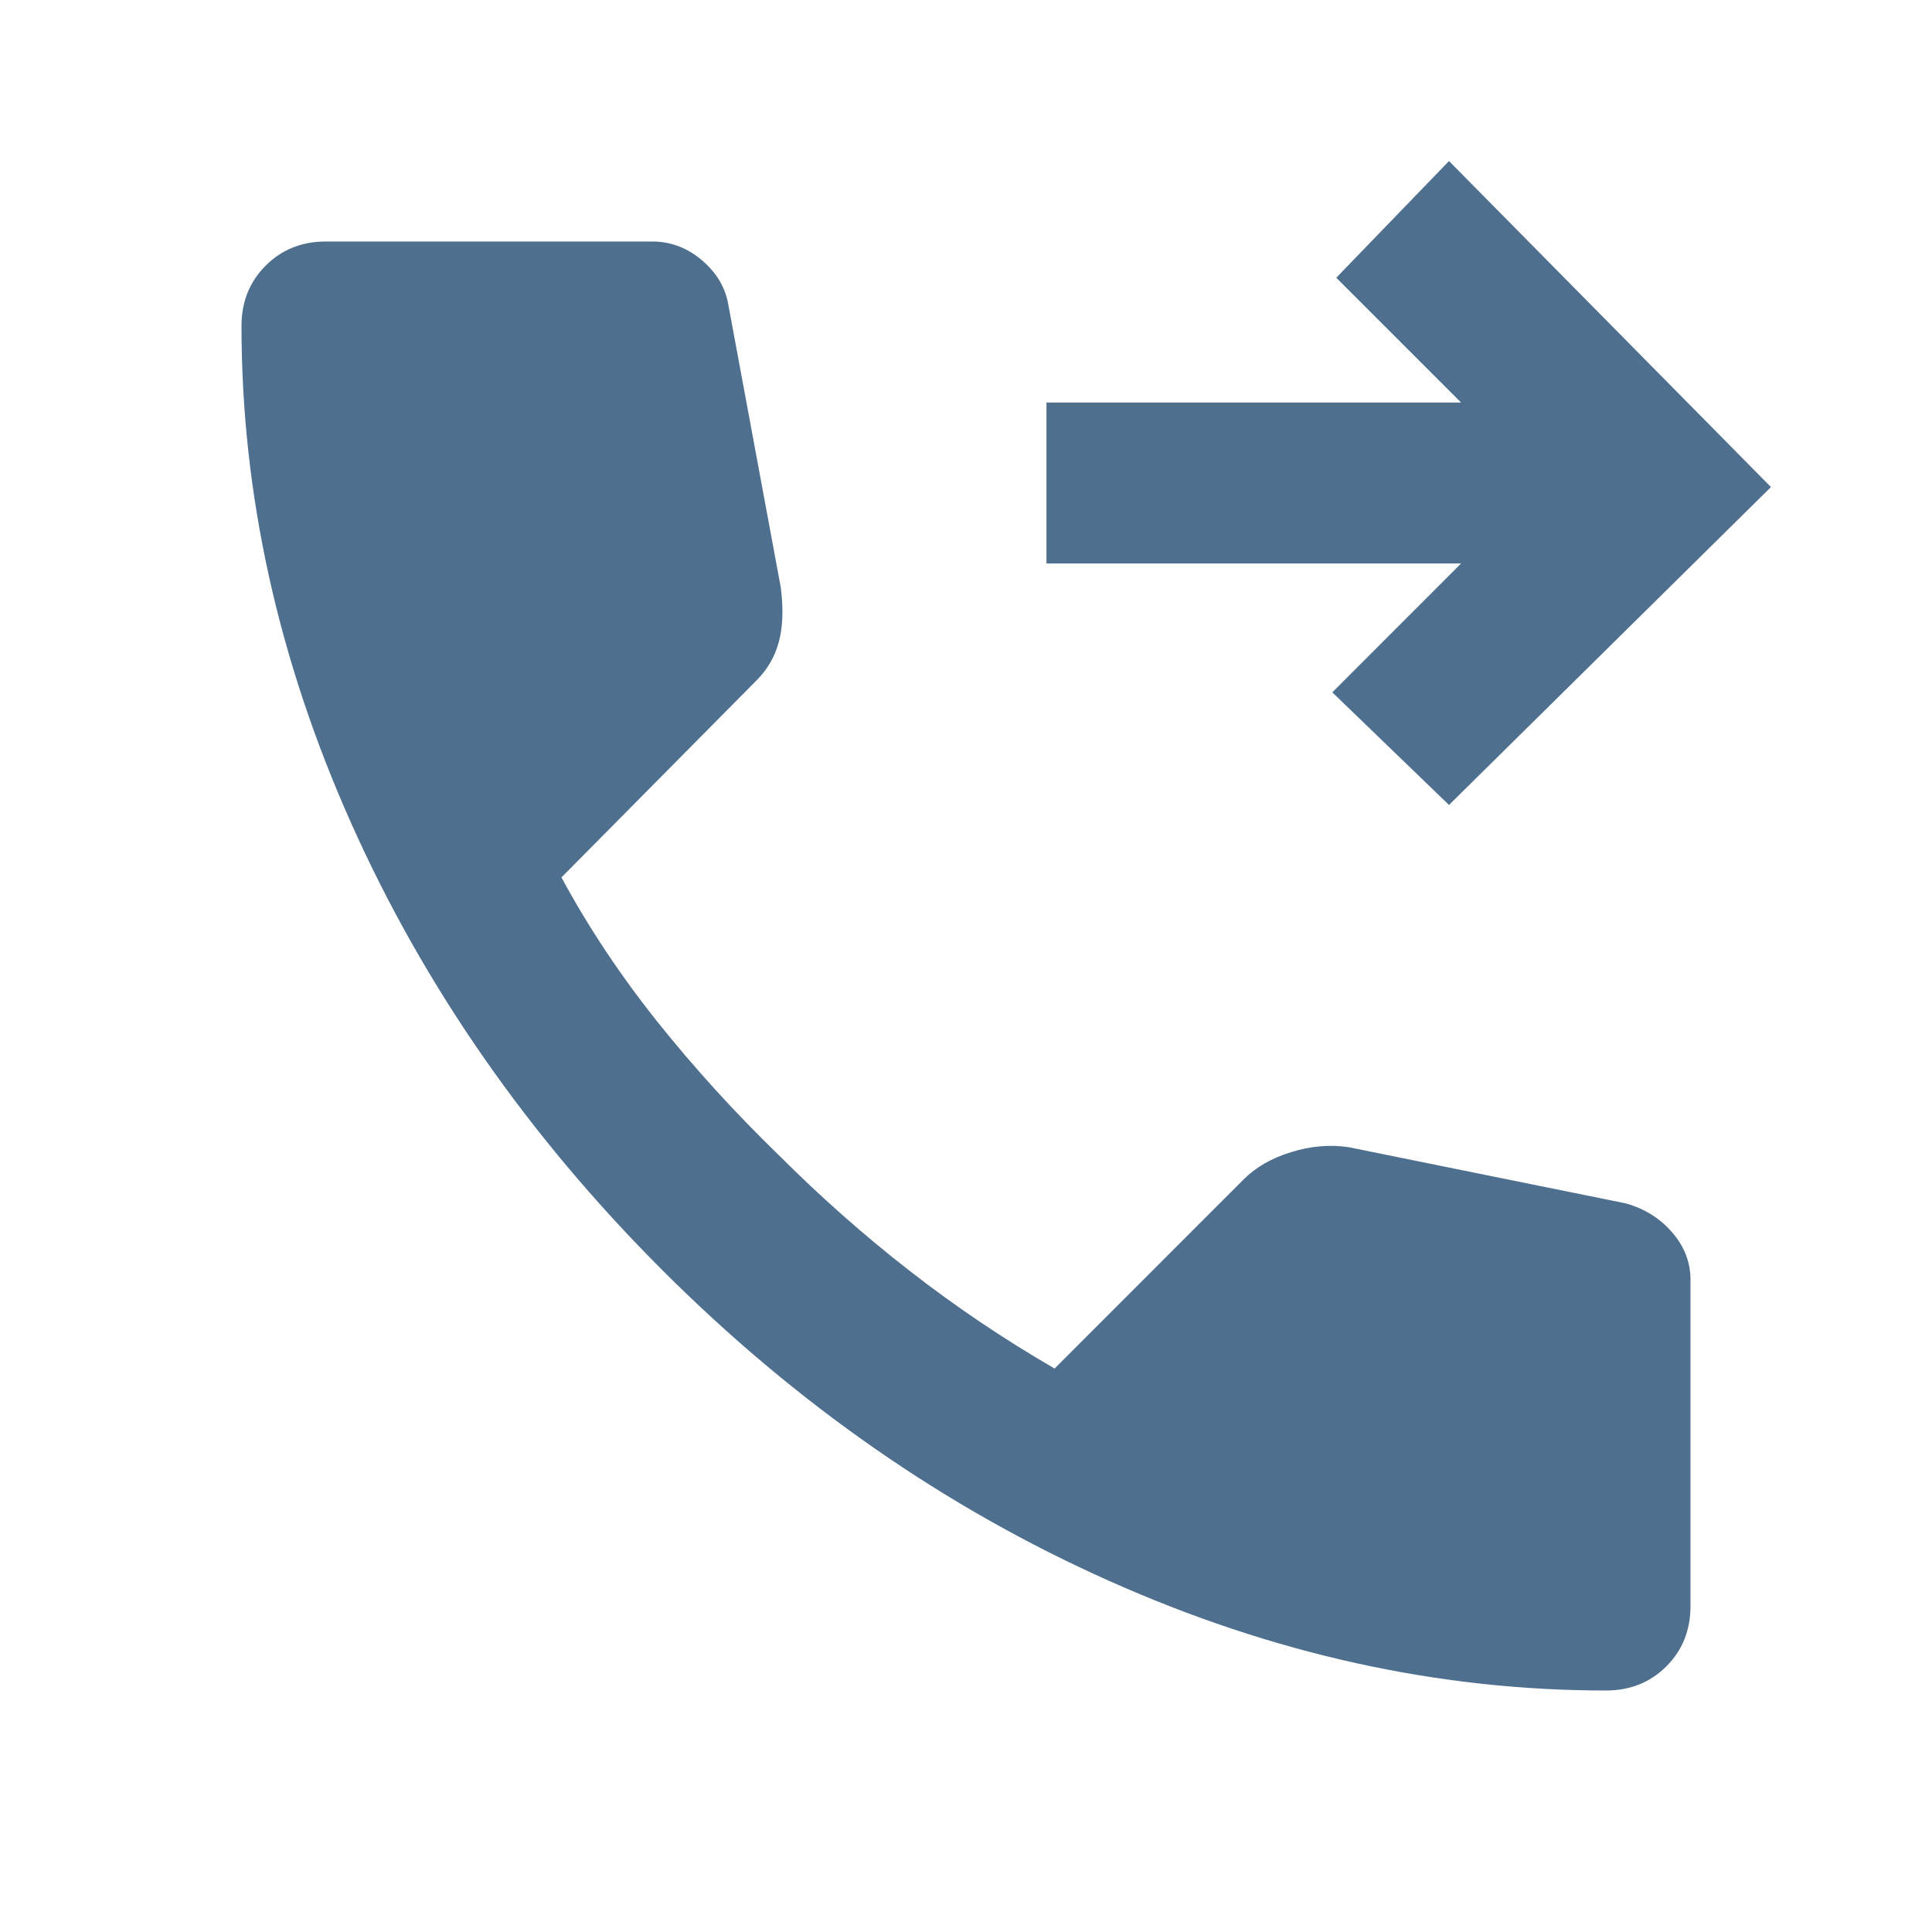
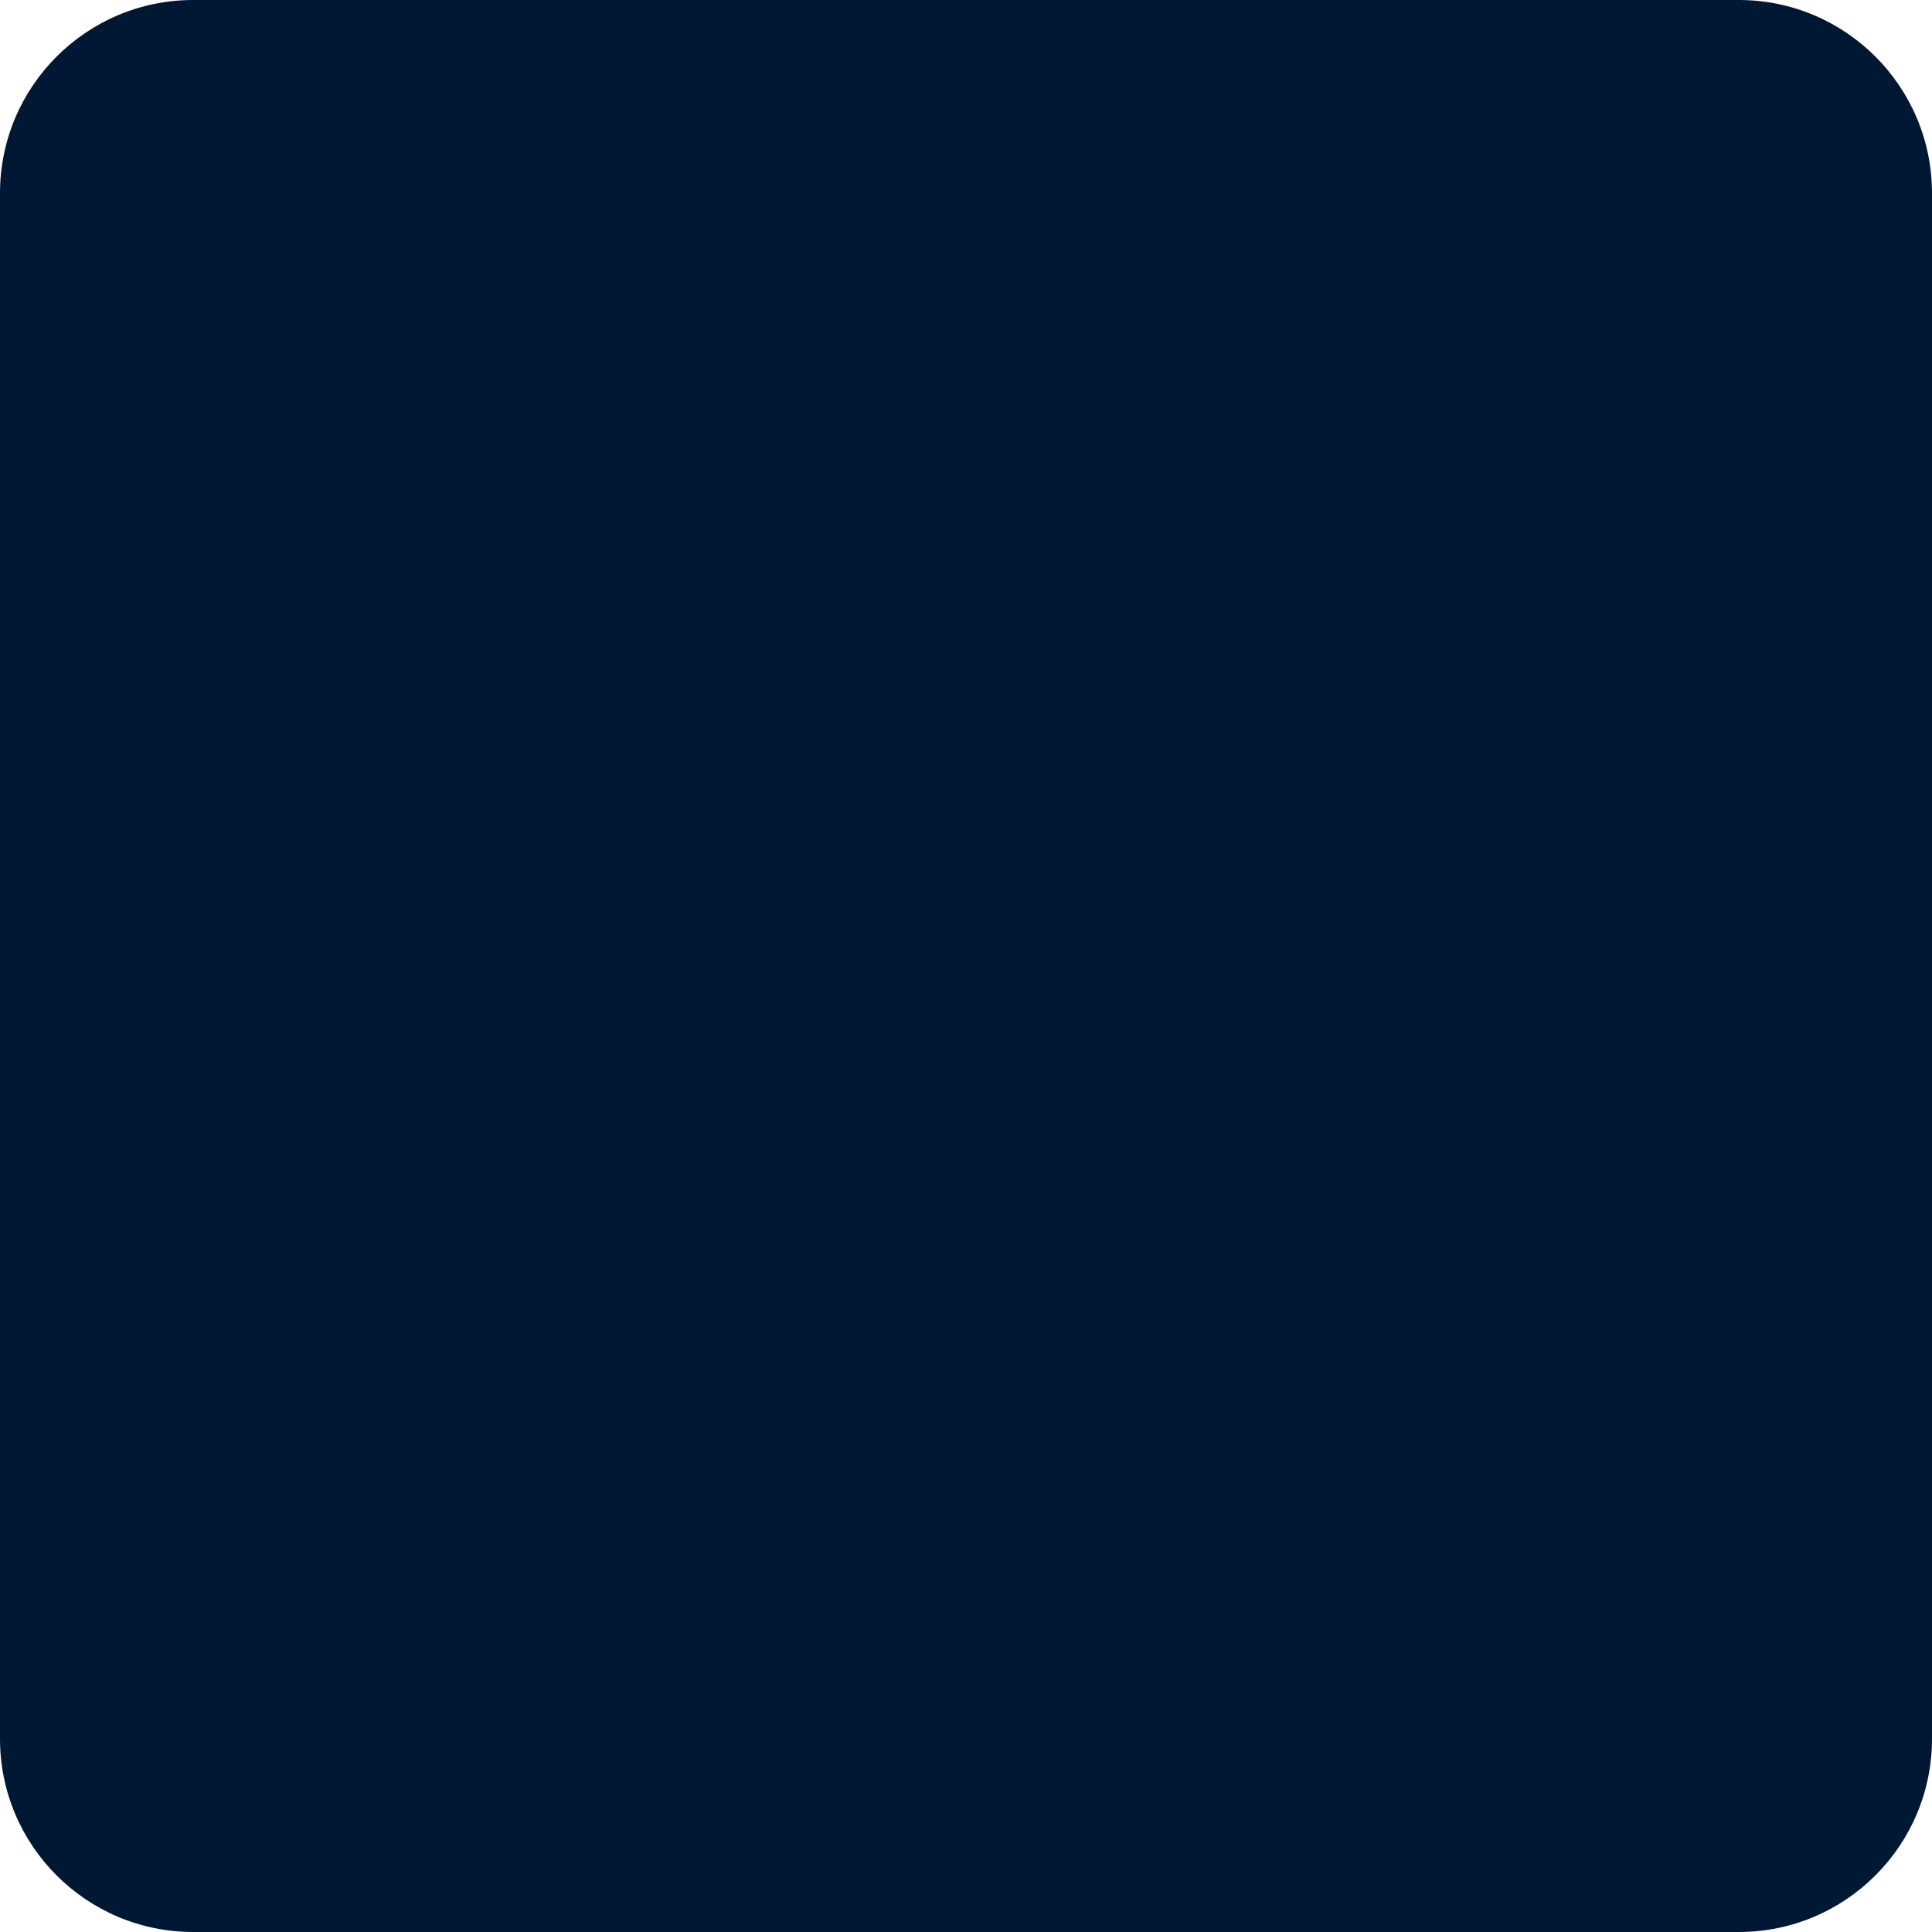
- <svg xmlns="http://www.w3.org/2000/svg" width="20" height="20" viewBox="0 0 20 20" fill="none">
-   <path d="M16.625 17.5C14.889 17.5 13.174 17.122 11.479 16.364C9.785 15.608 8.243 14.535 6.854 13.146C5.465 11.757 4.392 10.215 3.635 8.521C2.878 6.826 2.5 5.111 2.5 3.375C2.5 3.125 2.583 2.917 2.75 2.75C2.917 2.583 3.125 2.5 3.375 2.5H6.75C6.944 2.5 7.118 2.566 7.271 2.698C7.424 2.83 7.514 2.986 7.542 3.167L8.083 6.083C8.111 6.306 8.104 6.493 8.062 6.646C8.021 6.799 7.944 6.931 7.833 7.042L5.812 9.083C6.09 9.597 6.42 10.094 6.802 10.573C7.184 11.052 7.604 11.514 8.062 11.958C8.493 12.389 8.944 12.788 9.417 13.156C9.889 13.524 10.389 13.861 10.917 14.167L12.875 12.208C13 12.083 13.163 11.989 13.365 11.927C13.566 11.864 13.764 11.847 13.958 11.875L16.833 12.458C17.028 12.514 17.188 12.614 17.312 12.76C17.438 12.906 17.5 13.069 17.5 13.25V16.625C17.5 16.875 17.417 17.083 17.25 17.25C17.083 17.417 16.875 17.5 16.625 17.5ZM15 8.333L13.792 7.167L15.125 5.833H10.833V4.167H15.125L13.833 2.875L15 1.667L18.333 5.042L15 8.333Z" fill="#4F6F8F" />
+ <svg xmlns="http://www.w3.org/2000/svg" width="20" height="20" viewBox="0 0 20 20" x="0px" y="0px" style="enable-background:new 0 0 24 24;" xml:space="preserve">
+   <rect width="20" height="20" rx="2" fill="#001833" />
+   <style type="text/css">
+ 	.st0{fill:#001833;}
+ </style>
+   <path class="st0" d="M10 6.737C11.475 6.737 12.928 7.033 14.359 7.627C15.791 8.221 17.062 9.112 18.175 10.299C18.325 10.449 18.4 10.624 18.4 10.824C18.4 11.024 18.325 11.199 18.175 11.349L16.45 13.037C16.312 13.174 16.153 13.249 15.972 13.262C15.791 13.274 15.625 13.224 15.475 13.112L13.3 11.462C13.2 11.387 13.125 11.299 13.075 11.199C13.025 11.099 13 10.987 13 10.862V8.724C12.525 8.574 12.037 8.455 11.537 8.368C11.037 8.28 10.525 8.237 10 8.237C9.475 8.237 8.962 8.28 8.462 8.368C7.962 8.455 7.475 8.574 7 8.724V10.862C7 10.987 6.975 11.099 6.925 11.199C6.875 11.299 6.8 11.387 6.7 11.462L4.525 13.112C4.375 13.224 4.209 13.274 4.028 13.262C3.847 13.249 3.687 13.174 3.55 13.037L1.825 11.349C1.675 11.199 1.6 11.024 1.6 10.824C1.6 10.624 1.675 10.449 1.825 10.299C2.925 9.112 4.194 8.221 5.631 7.627C7.069 7.033 8.525 6.737 10 6.737Z" fill="#CC0000" />
</svg>
